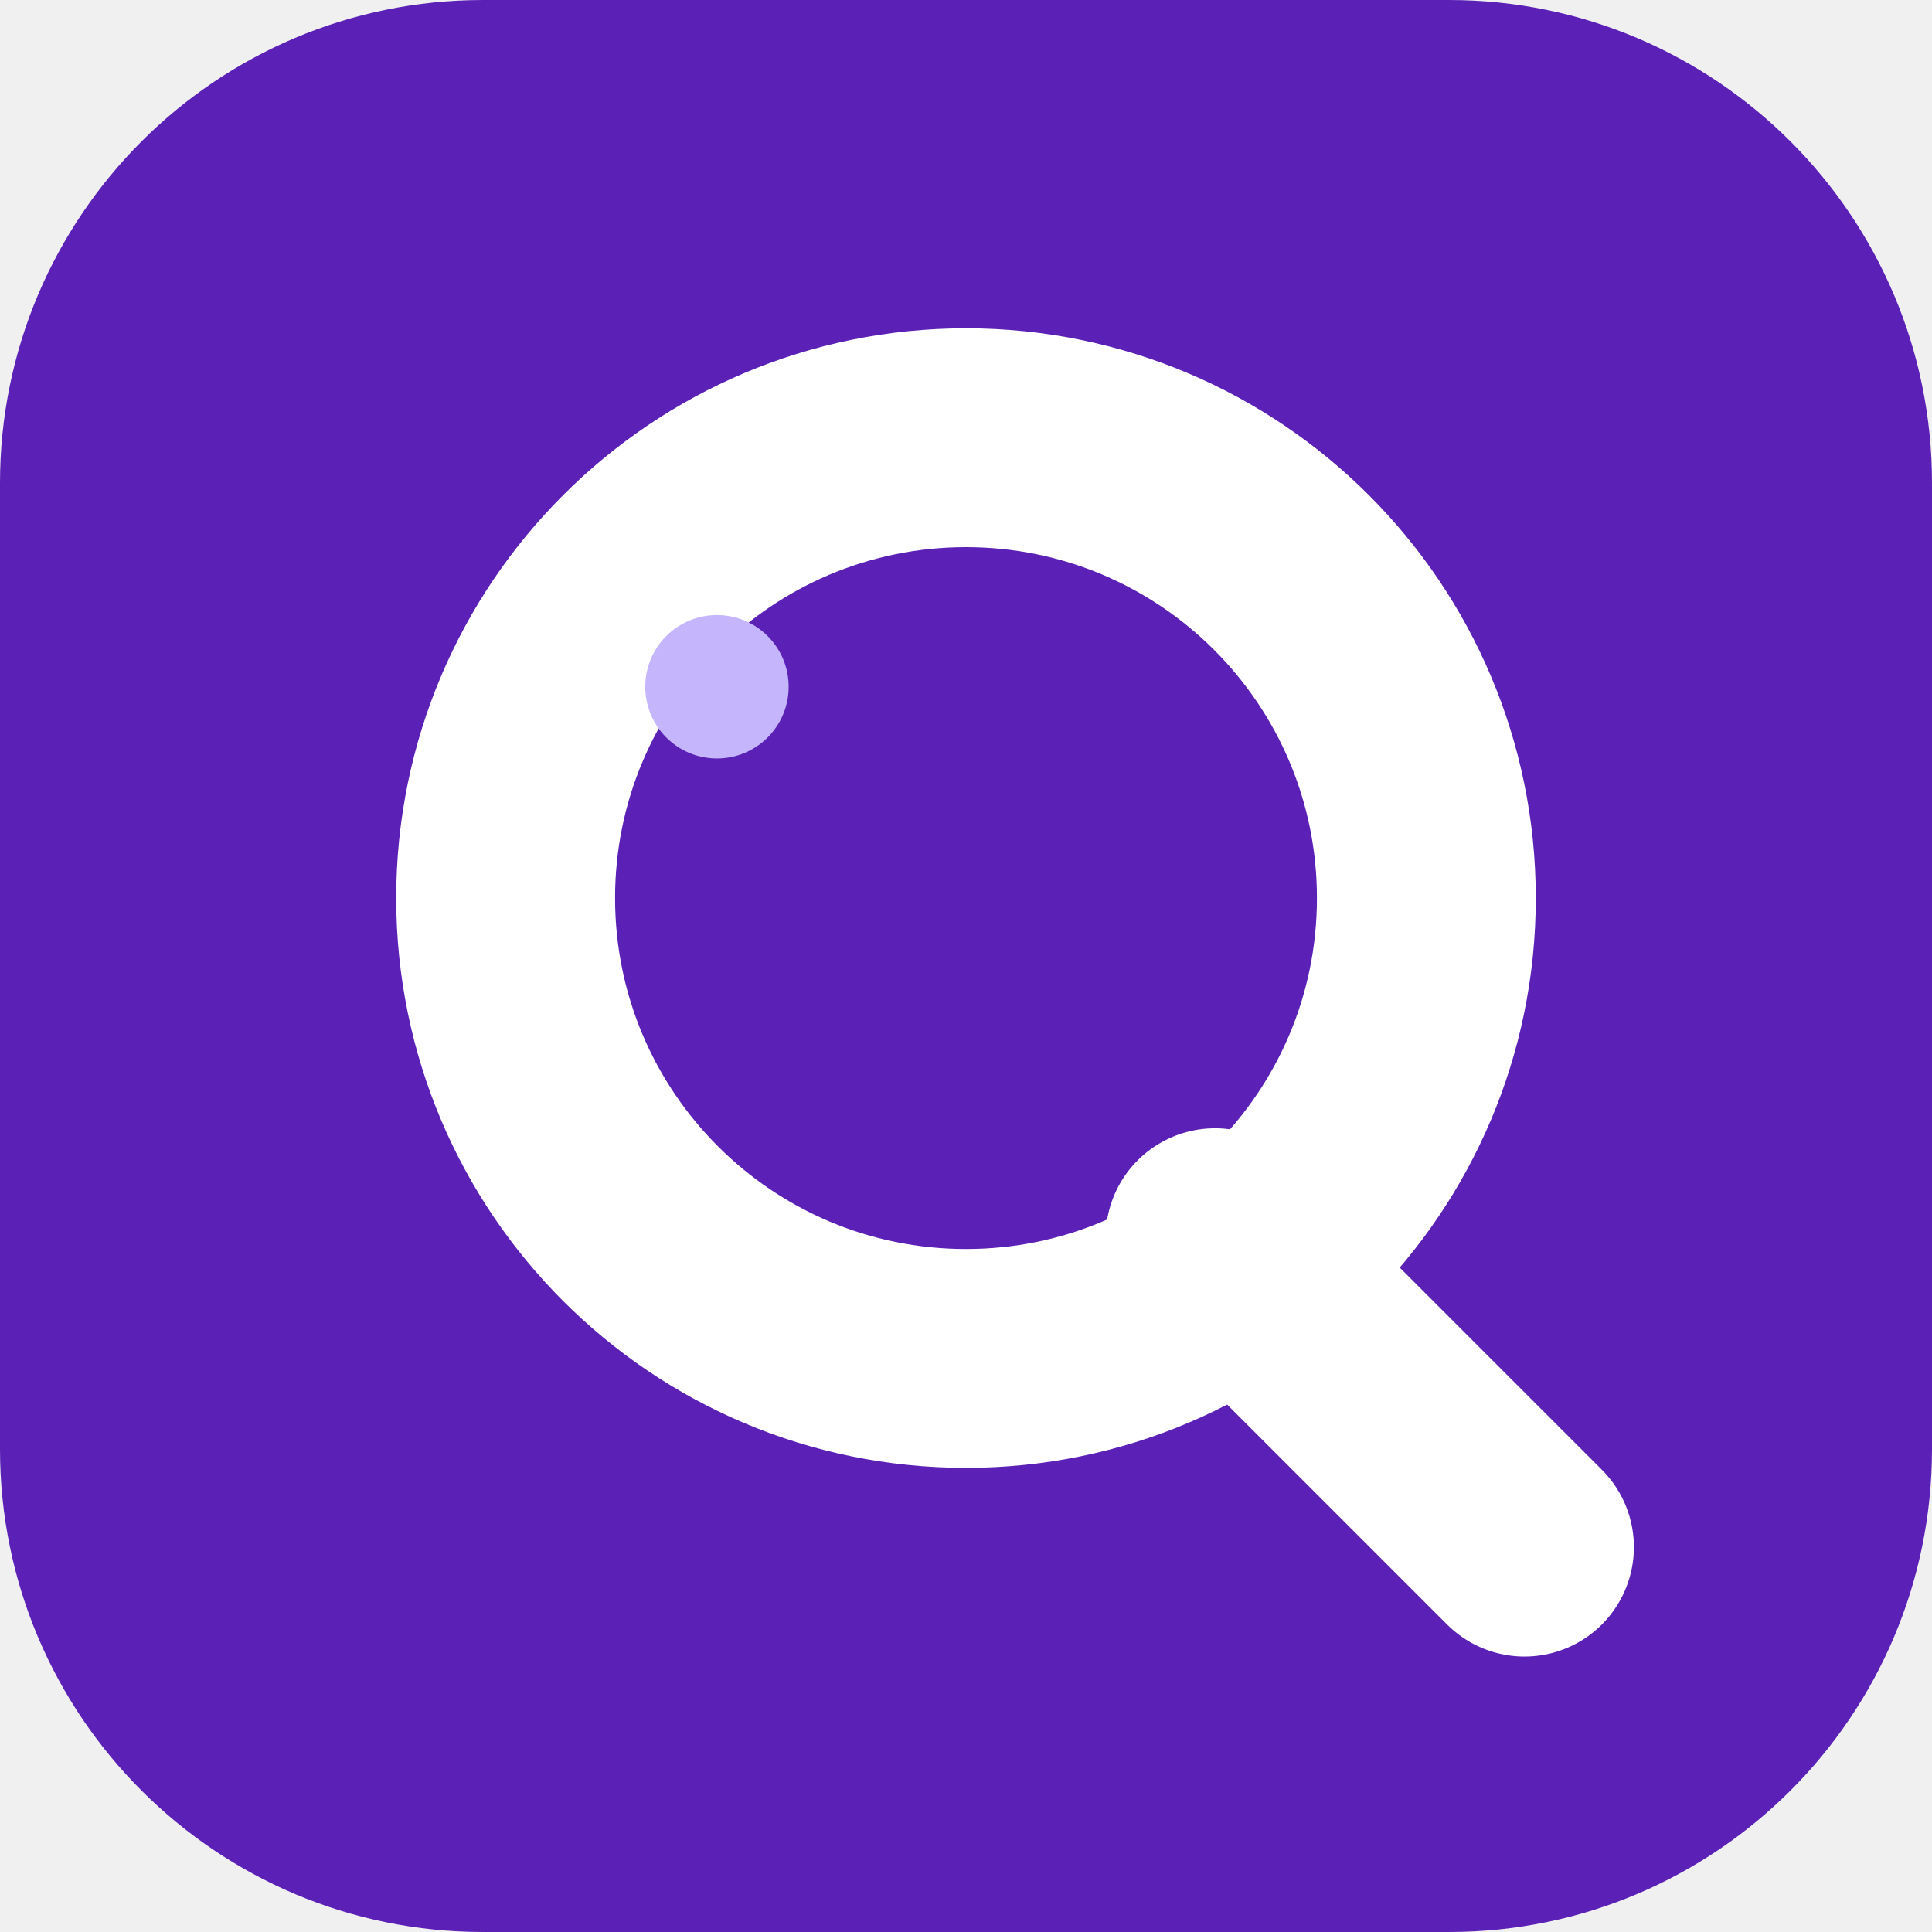
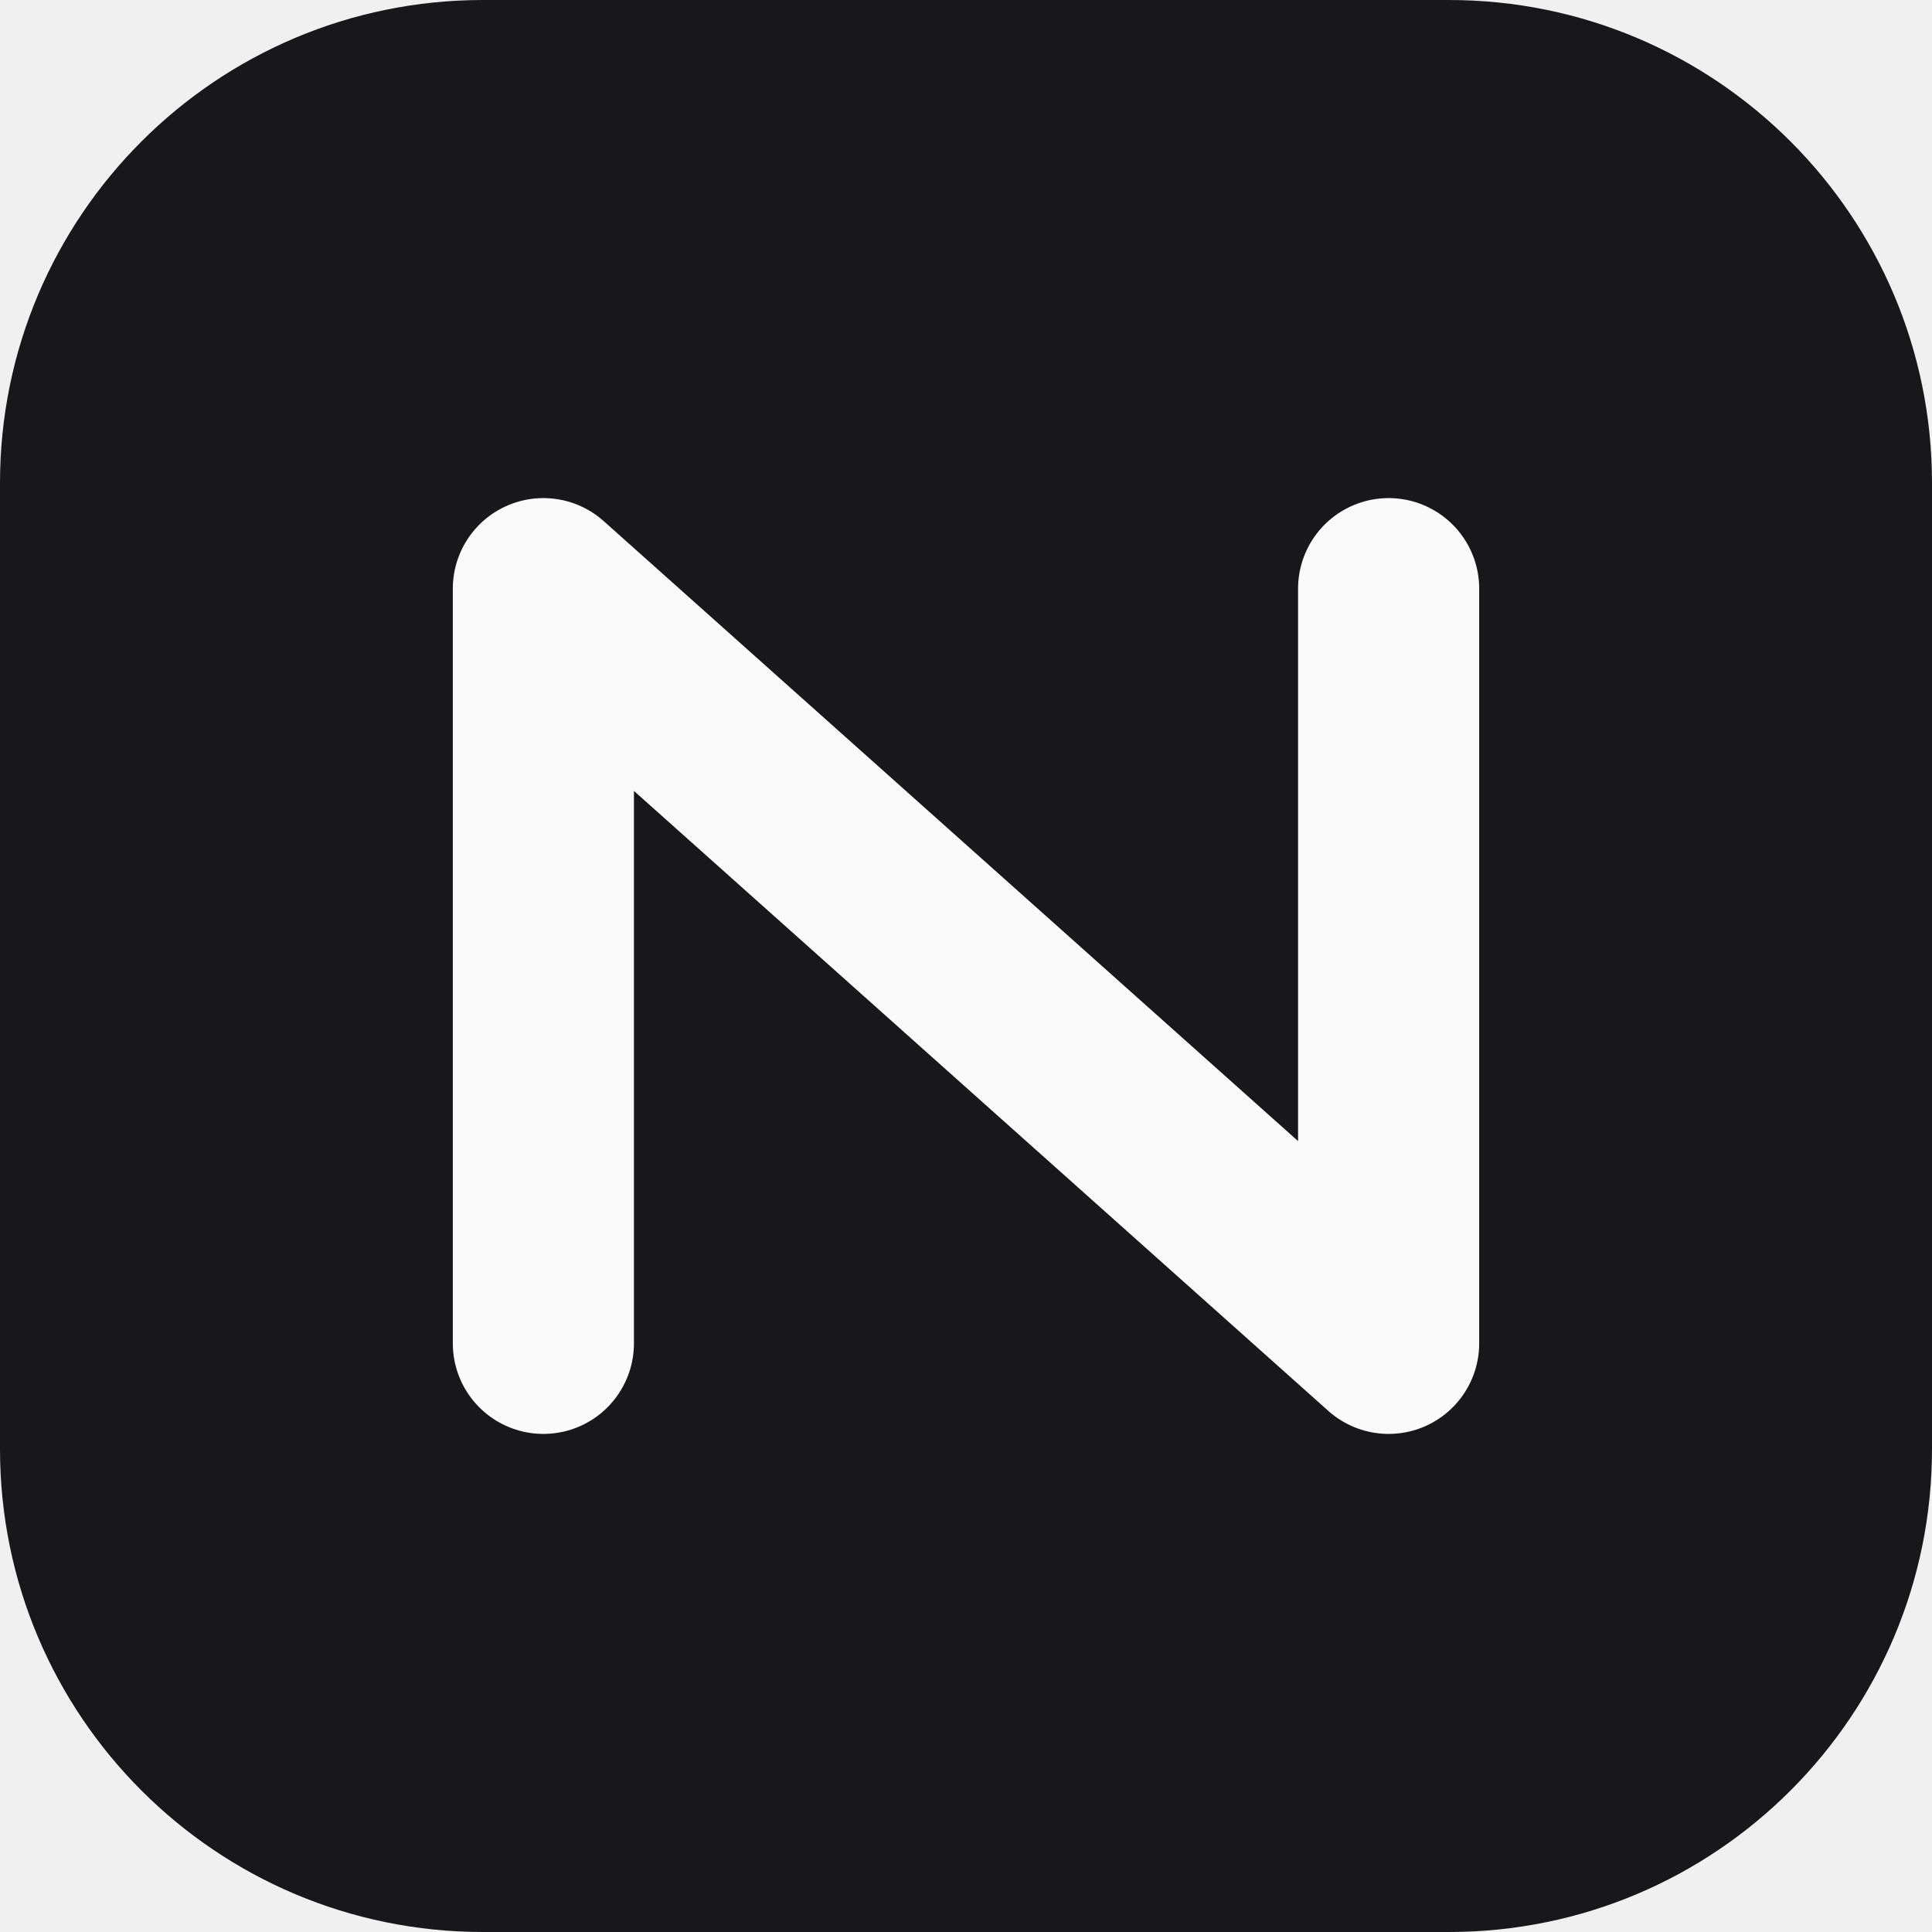
- <svg xmlns="http://www.w3.org/2000/svg" viewBox="0 0 512 512" width="512" height="512" role="img" aria-label="Qwen Image 3 independent community tool logo">
-   <rect width="512" height="512" rx="128" fill="#5b21b6" />
-   <circle cx="256" cy="238" r="122" fill="none" stroke="#ffffff" stroke-width="58" />
-   <path d="M322 328L404 410" fill="none" stroke="#ffffff" stroke-width="58" stroke-linecap="round" />
-   <circle cx="190" cy="182" r="19" fill="#c4b5fd" />
+ <svg xmlns="http://www.w3.org/2000/svg" viewBox="0 0 512 512" width="512" height="512" role="img" aria-label="Image studio logo">
+   <rect width="512" height="512" rx="128" fill="#18181b" />
+   <path d="M144 356V156l224 200V156" fill="none" stroke="#fafafa" stroke-width="48" stroke-linecap="round" stroke-linejoin="round" />
</svg>
